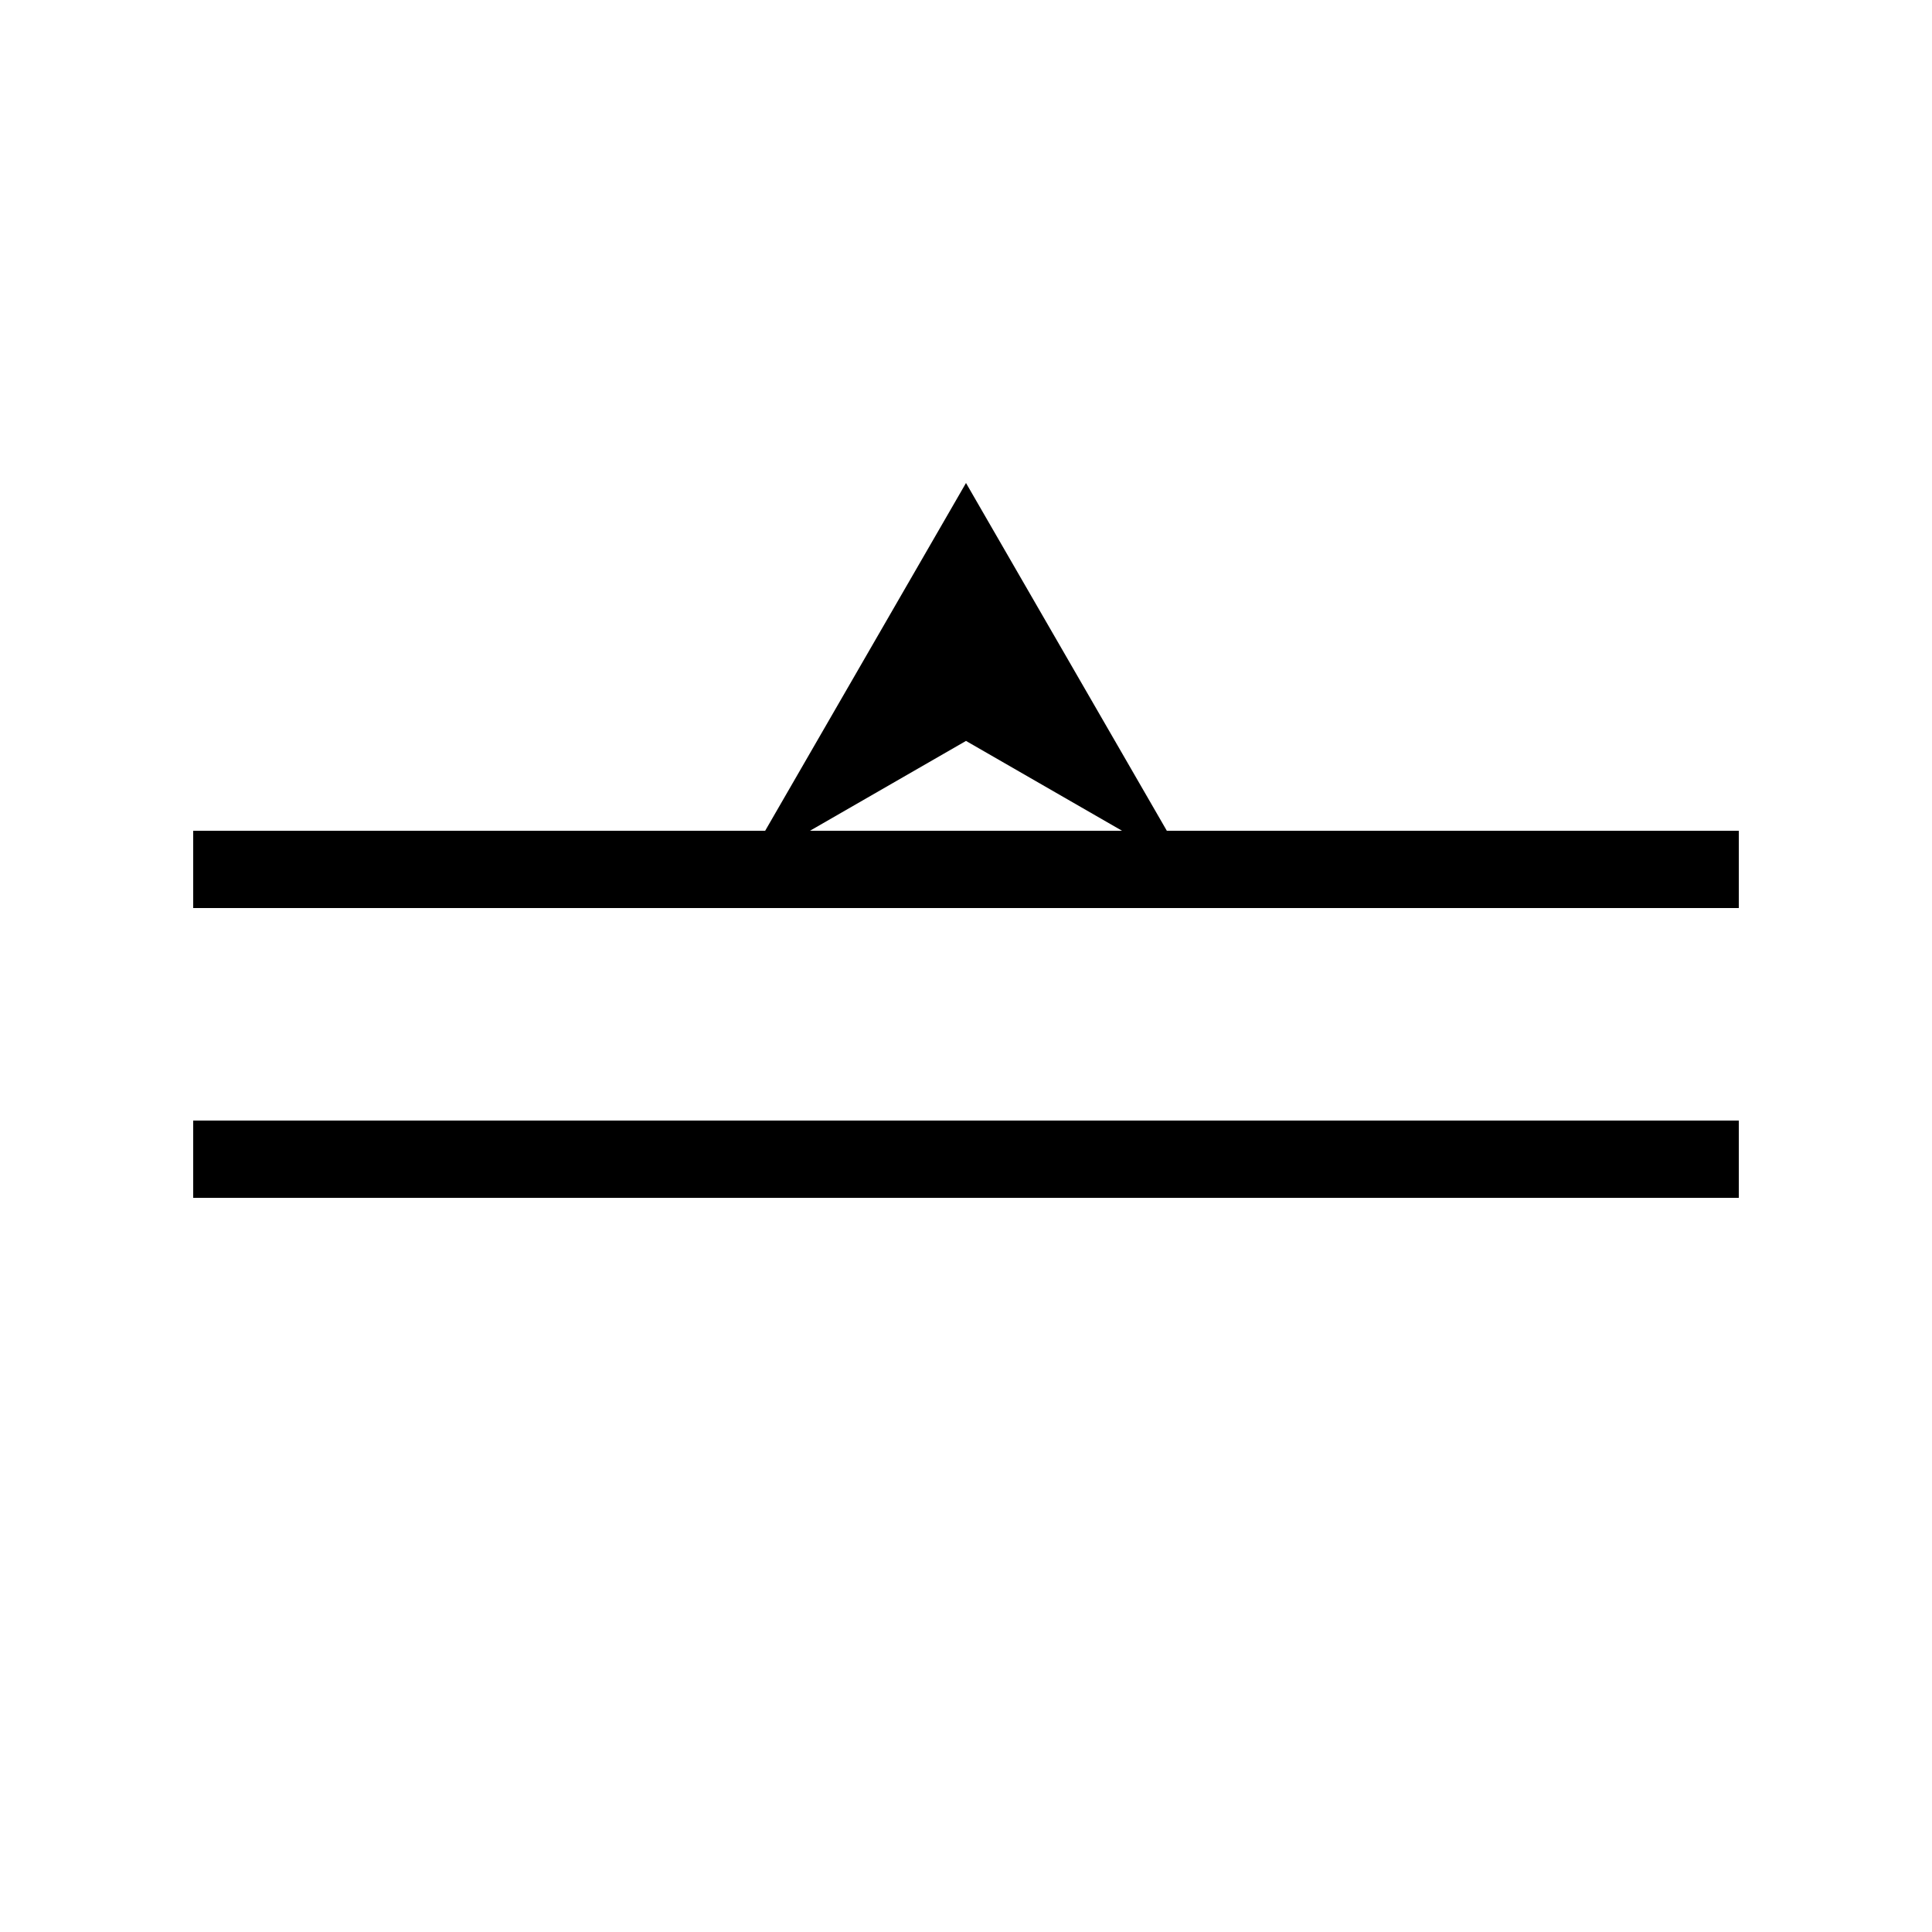
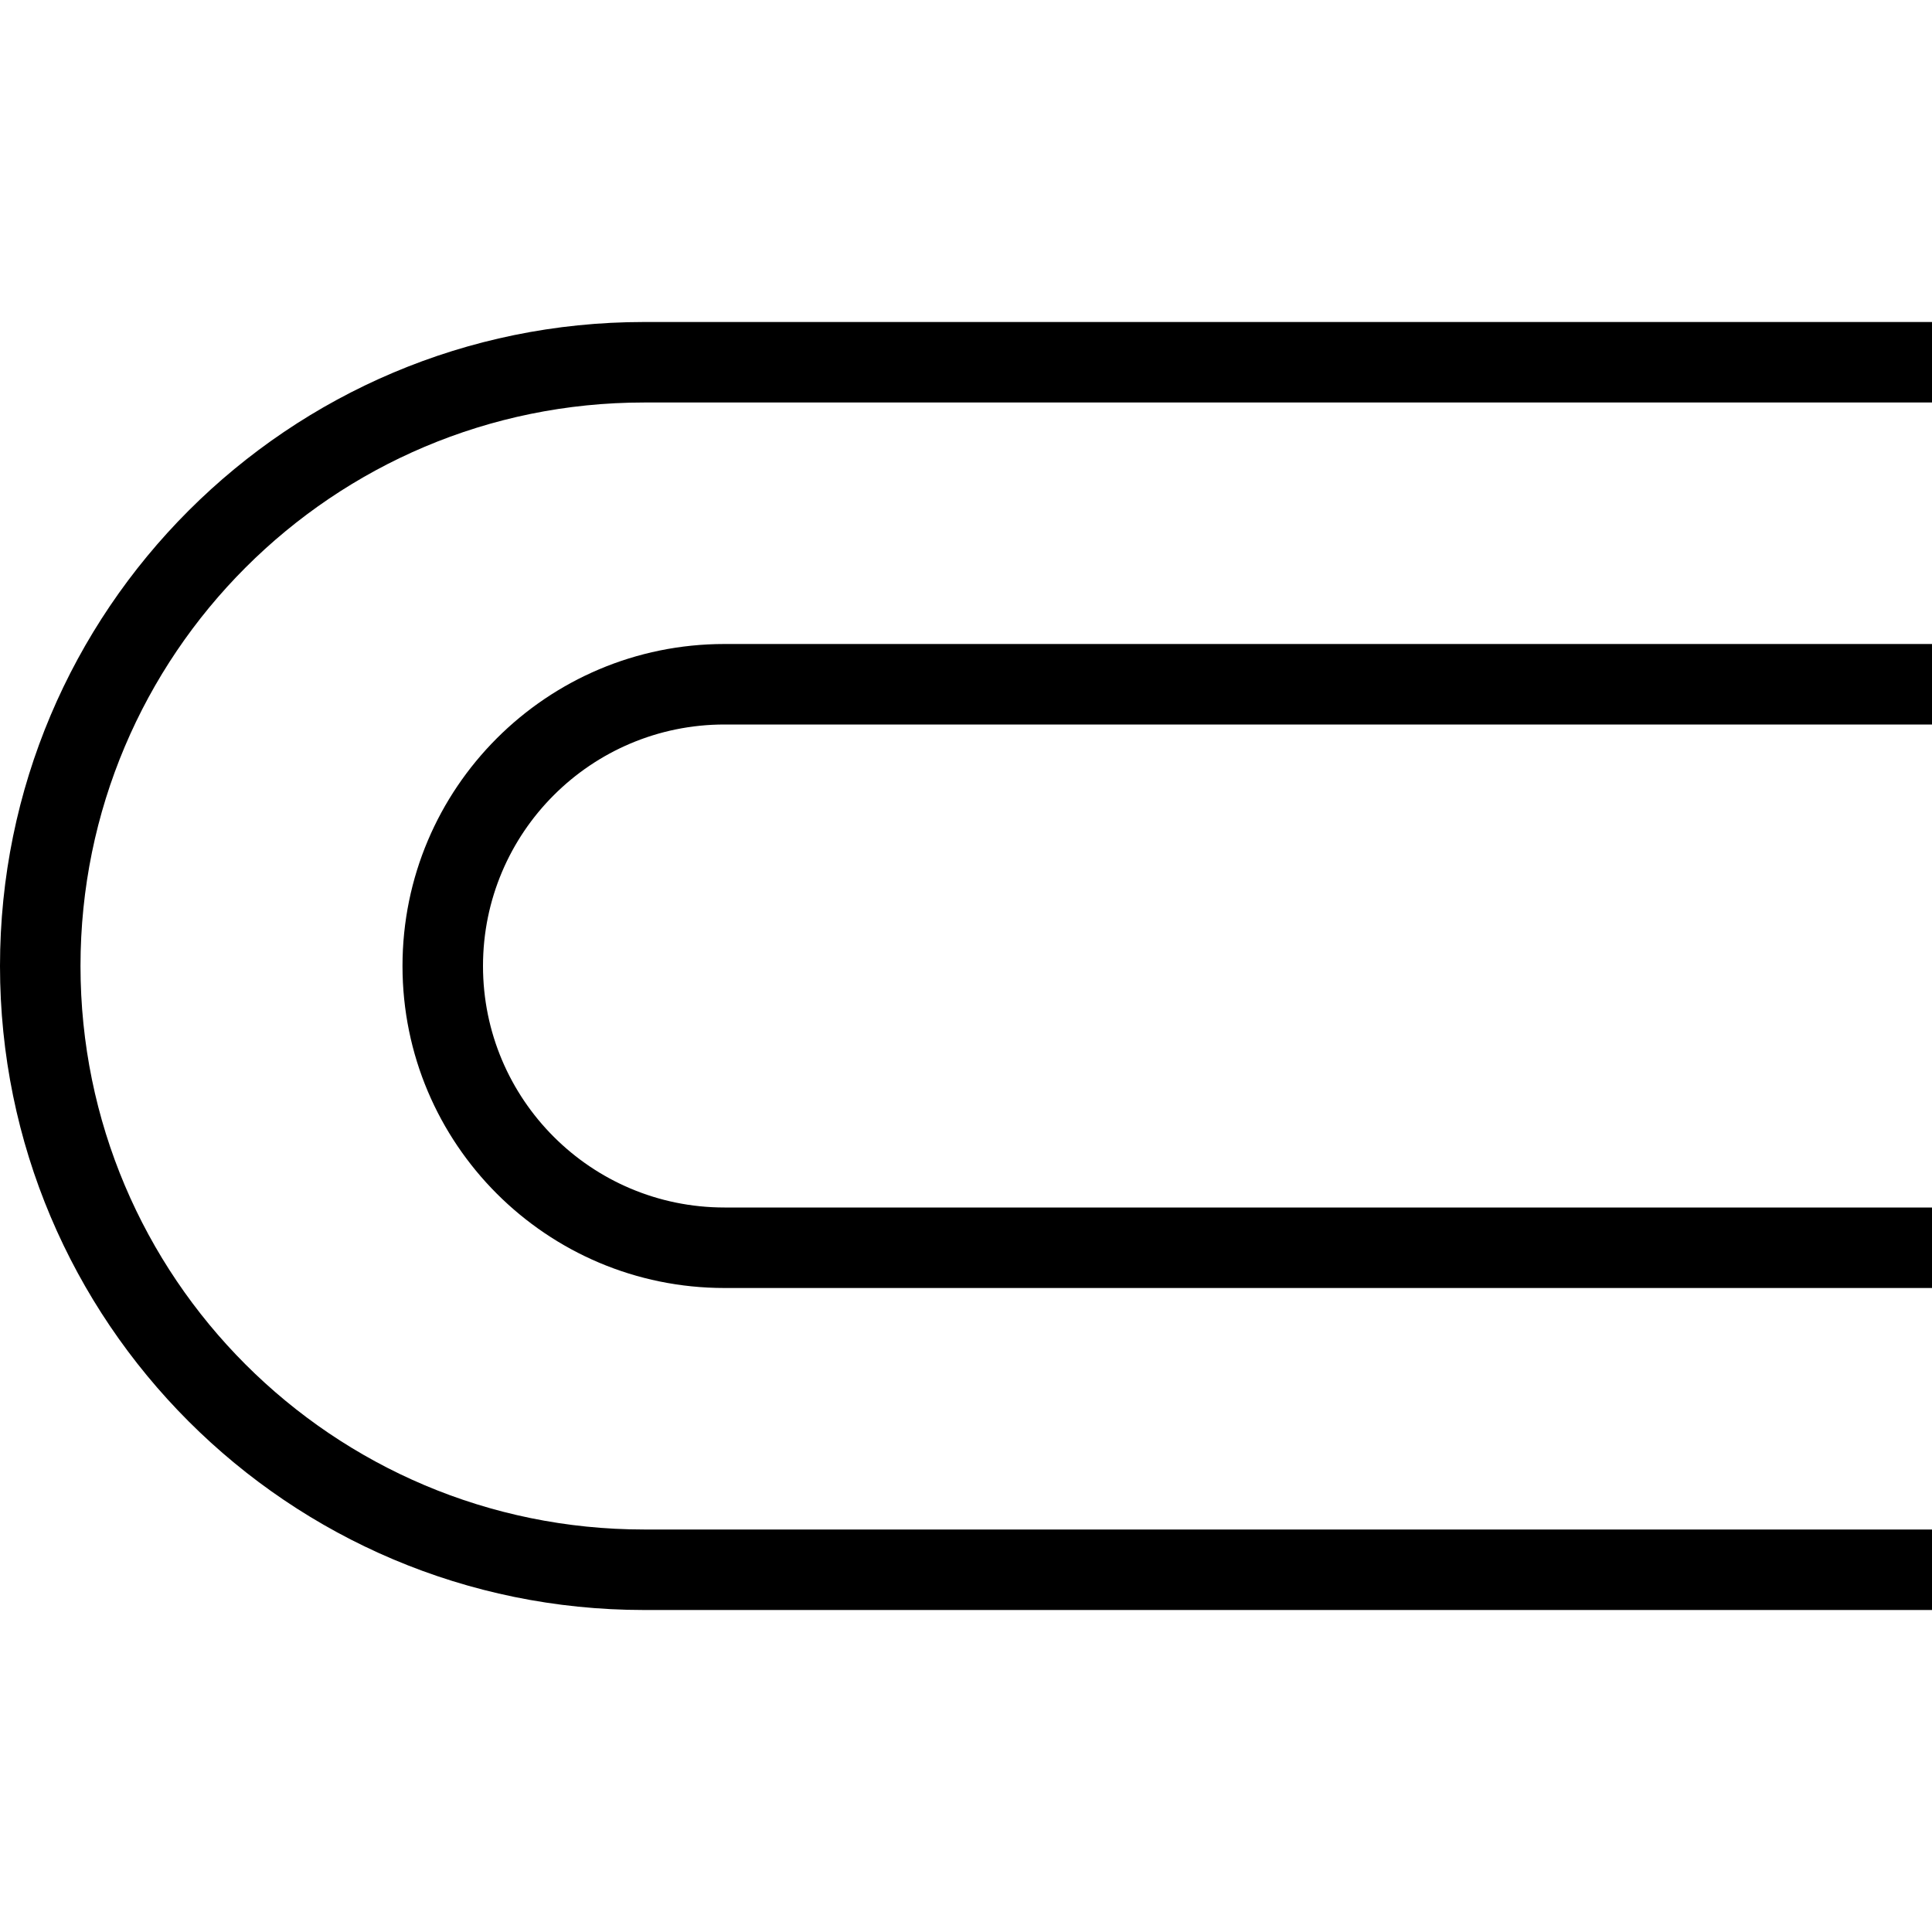
- <svg xmlns="http://www.w3.org/2000/svg" viewBox="0 0 20 20">
-   <rect x="2" y="8.6" width="16" height=".8" />
-   <rect x="2" y="11.6" width="16" height=".8" />
-   <polygon points="10 5 12.31 9 10 7.67 7.69 9 10 5" />
+ <svg xmlns="http://www.w3.org/2000/svg" viewBox="0 0 24 24">
+   <g>
+     <path class="greyDefault" d="M9,9H24V8H9a4,4,0,0,0,0,8H24V15H9A3,3,0,0,1,9,9Z" />
+     <path class="blueDefault" d="M8,5H24V4H8A8,8,0,0,0,8,20H24V19H8A7,7,0,0,1,8,5Z" />
+   </g>
</svg>
